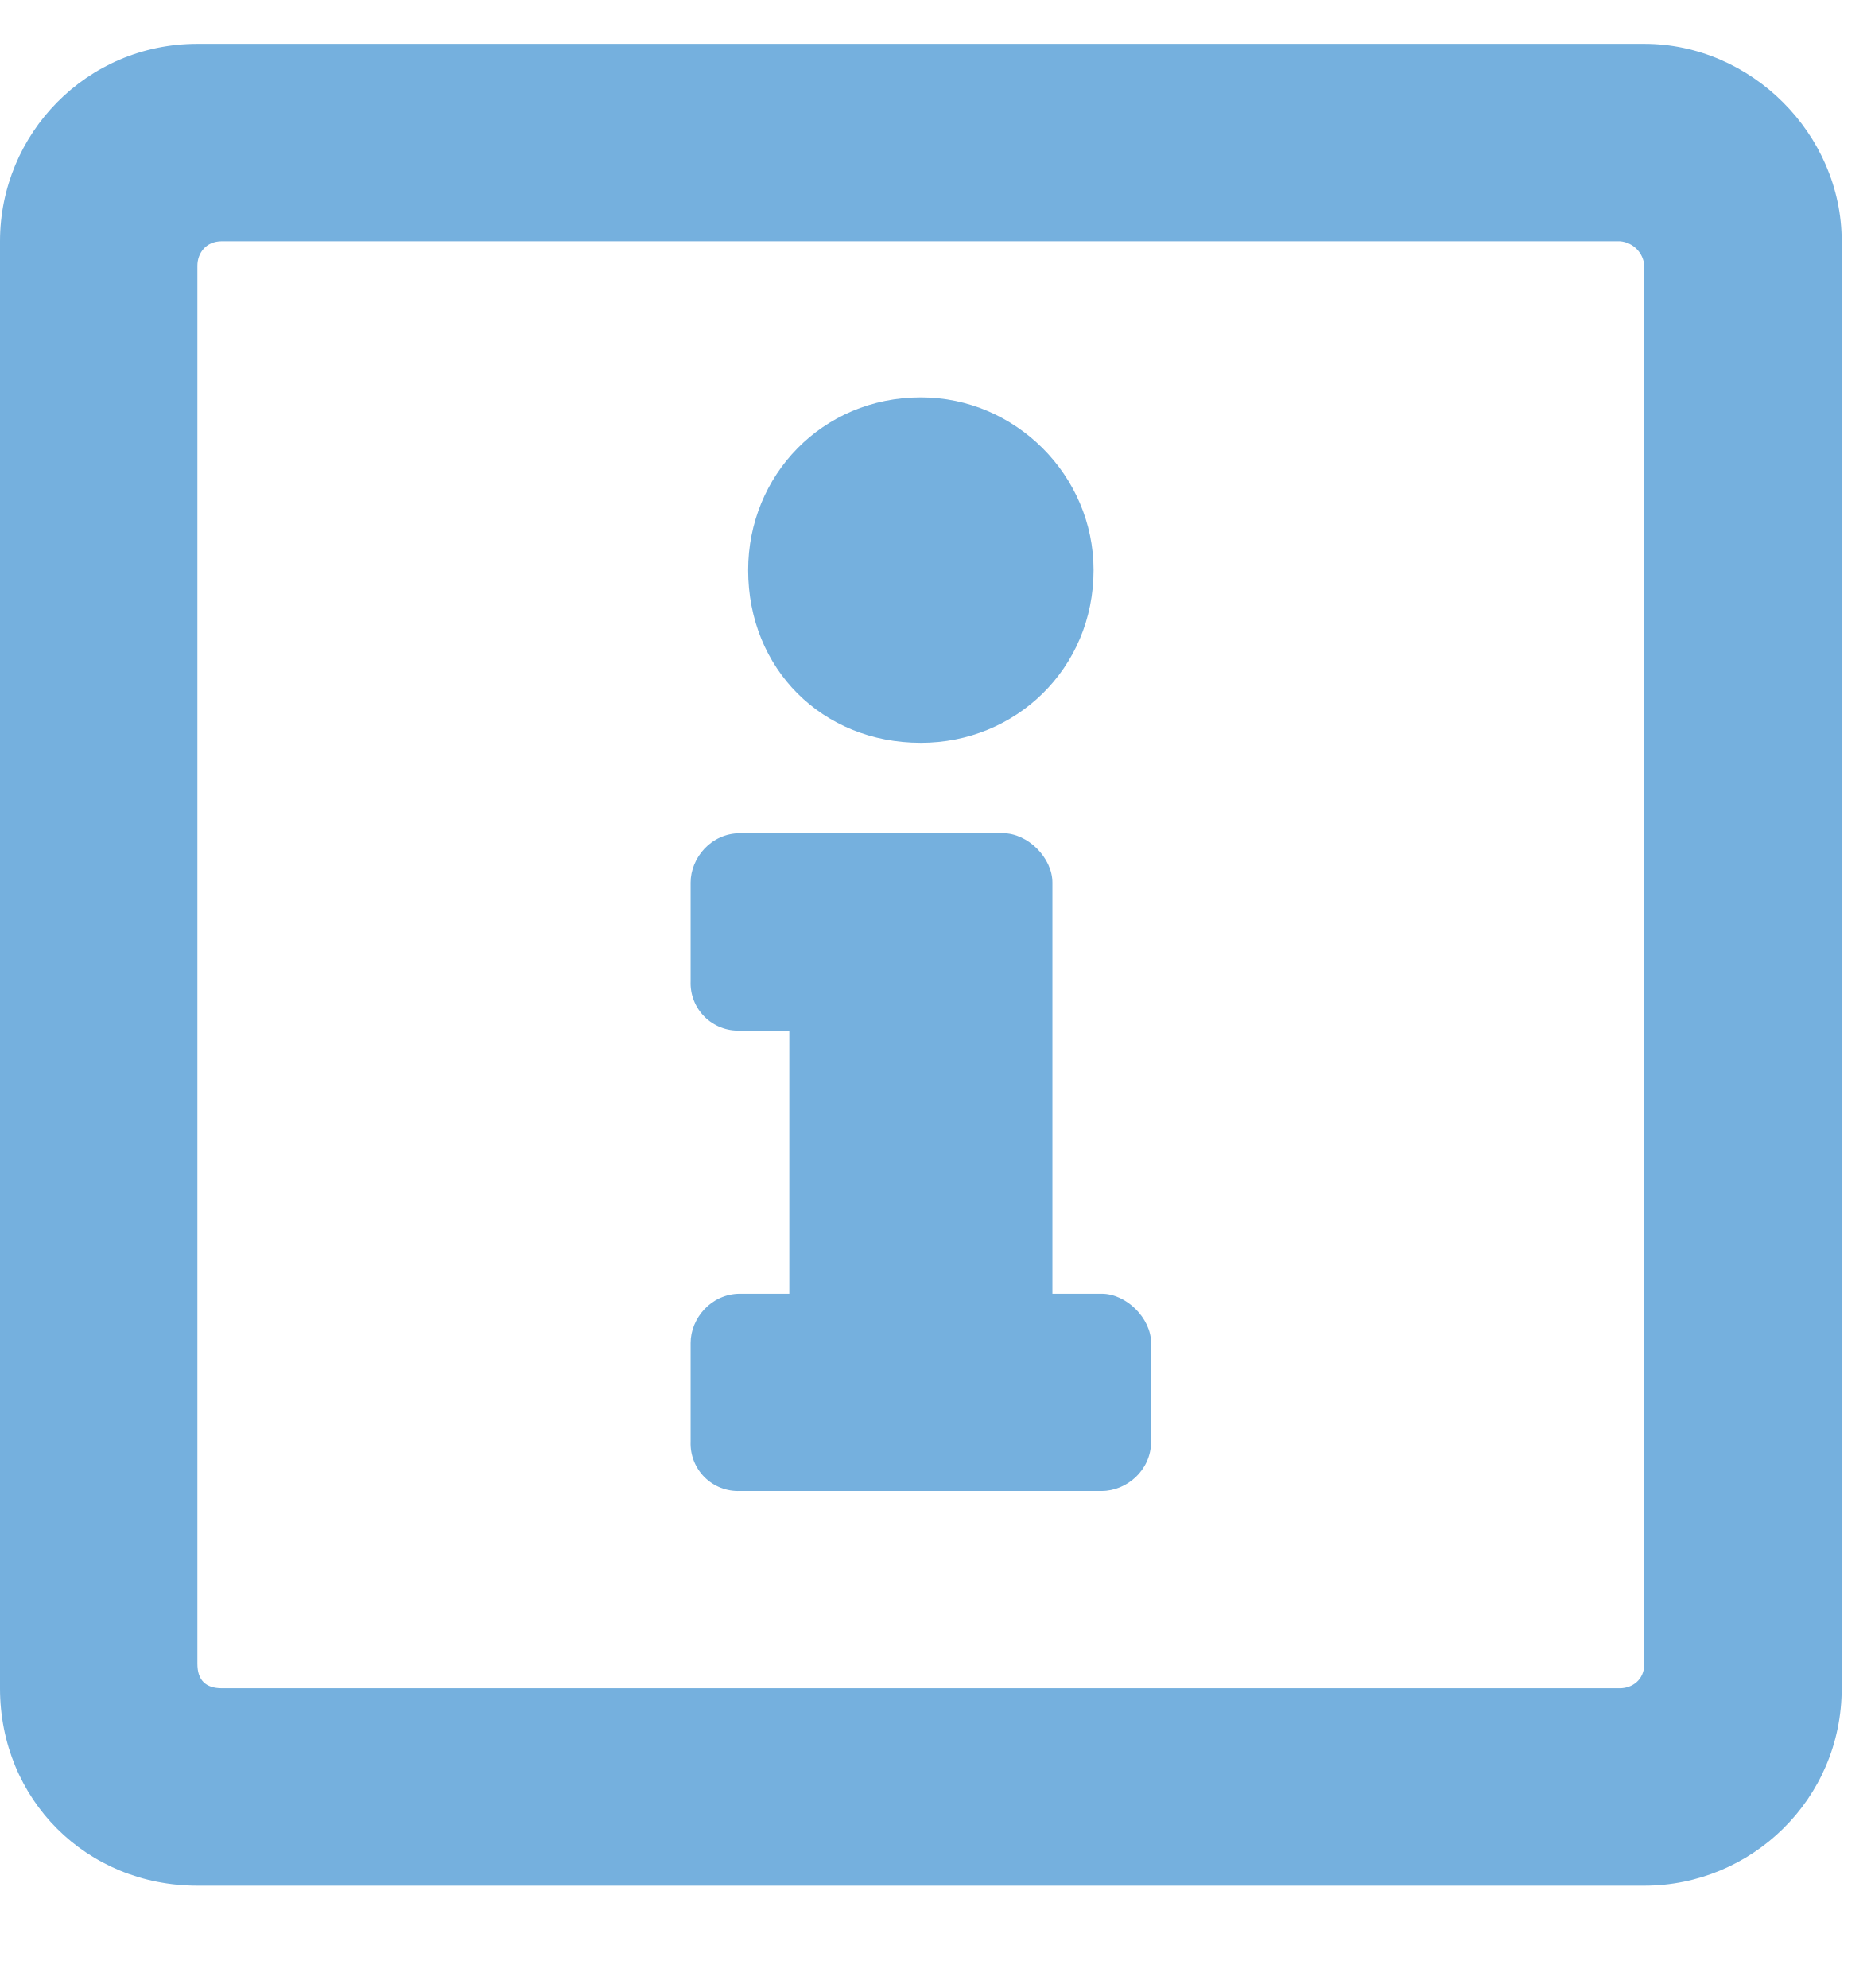
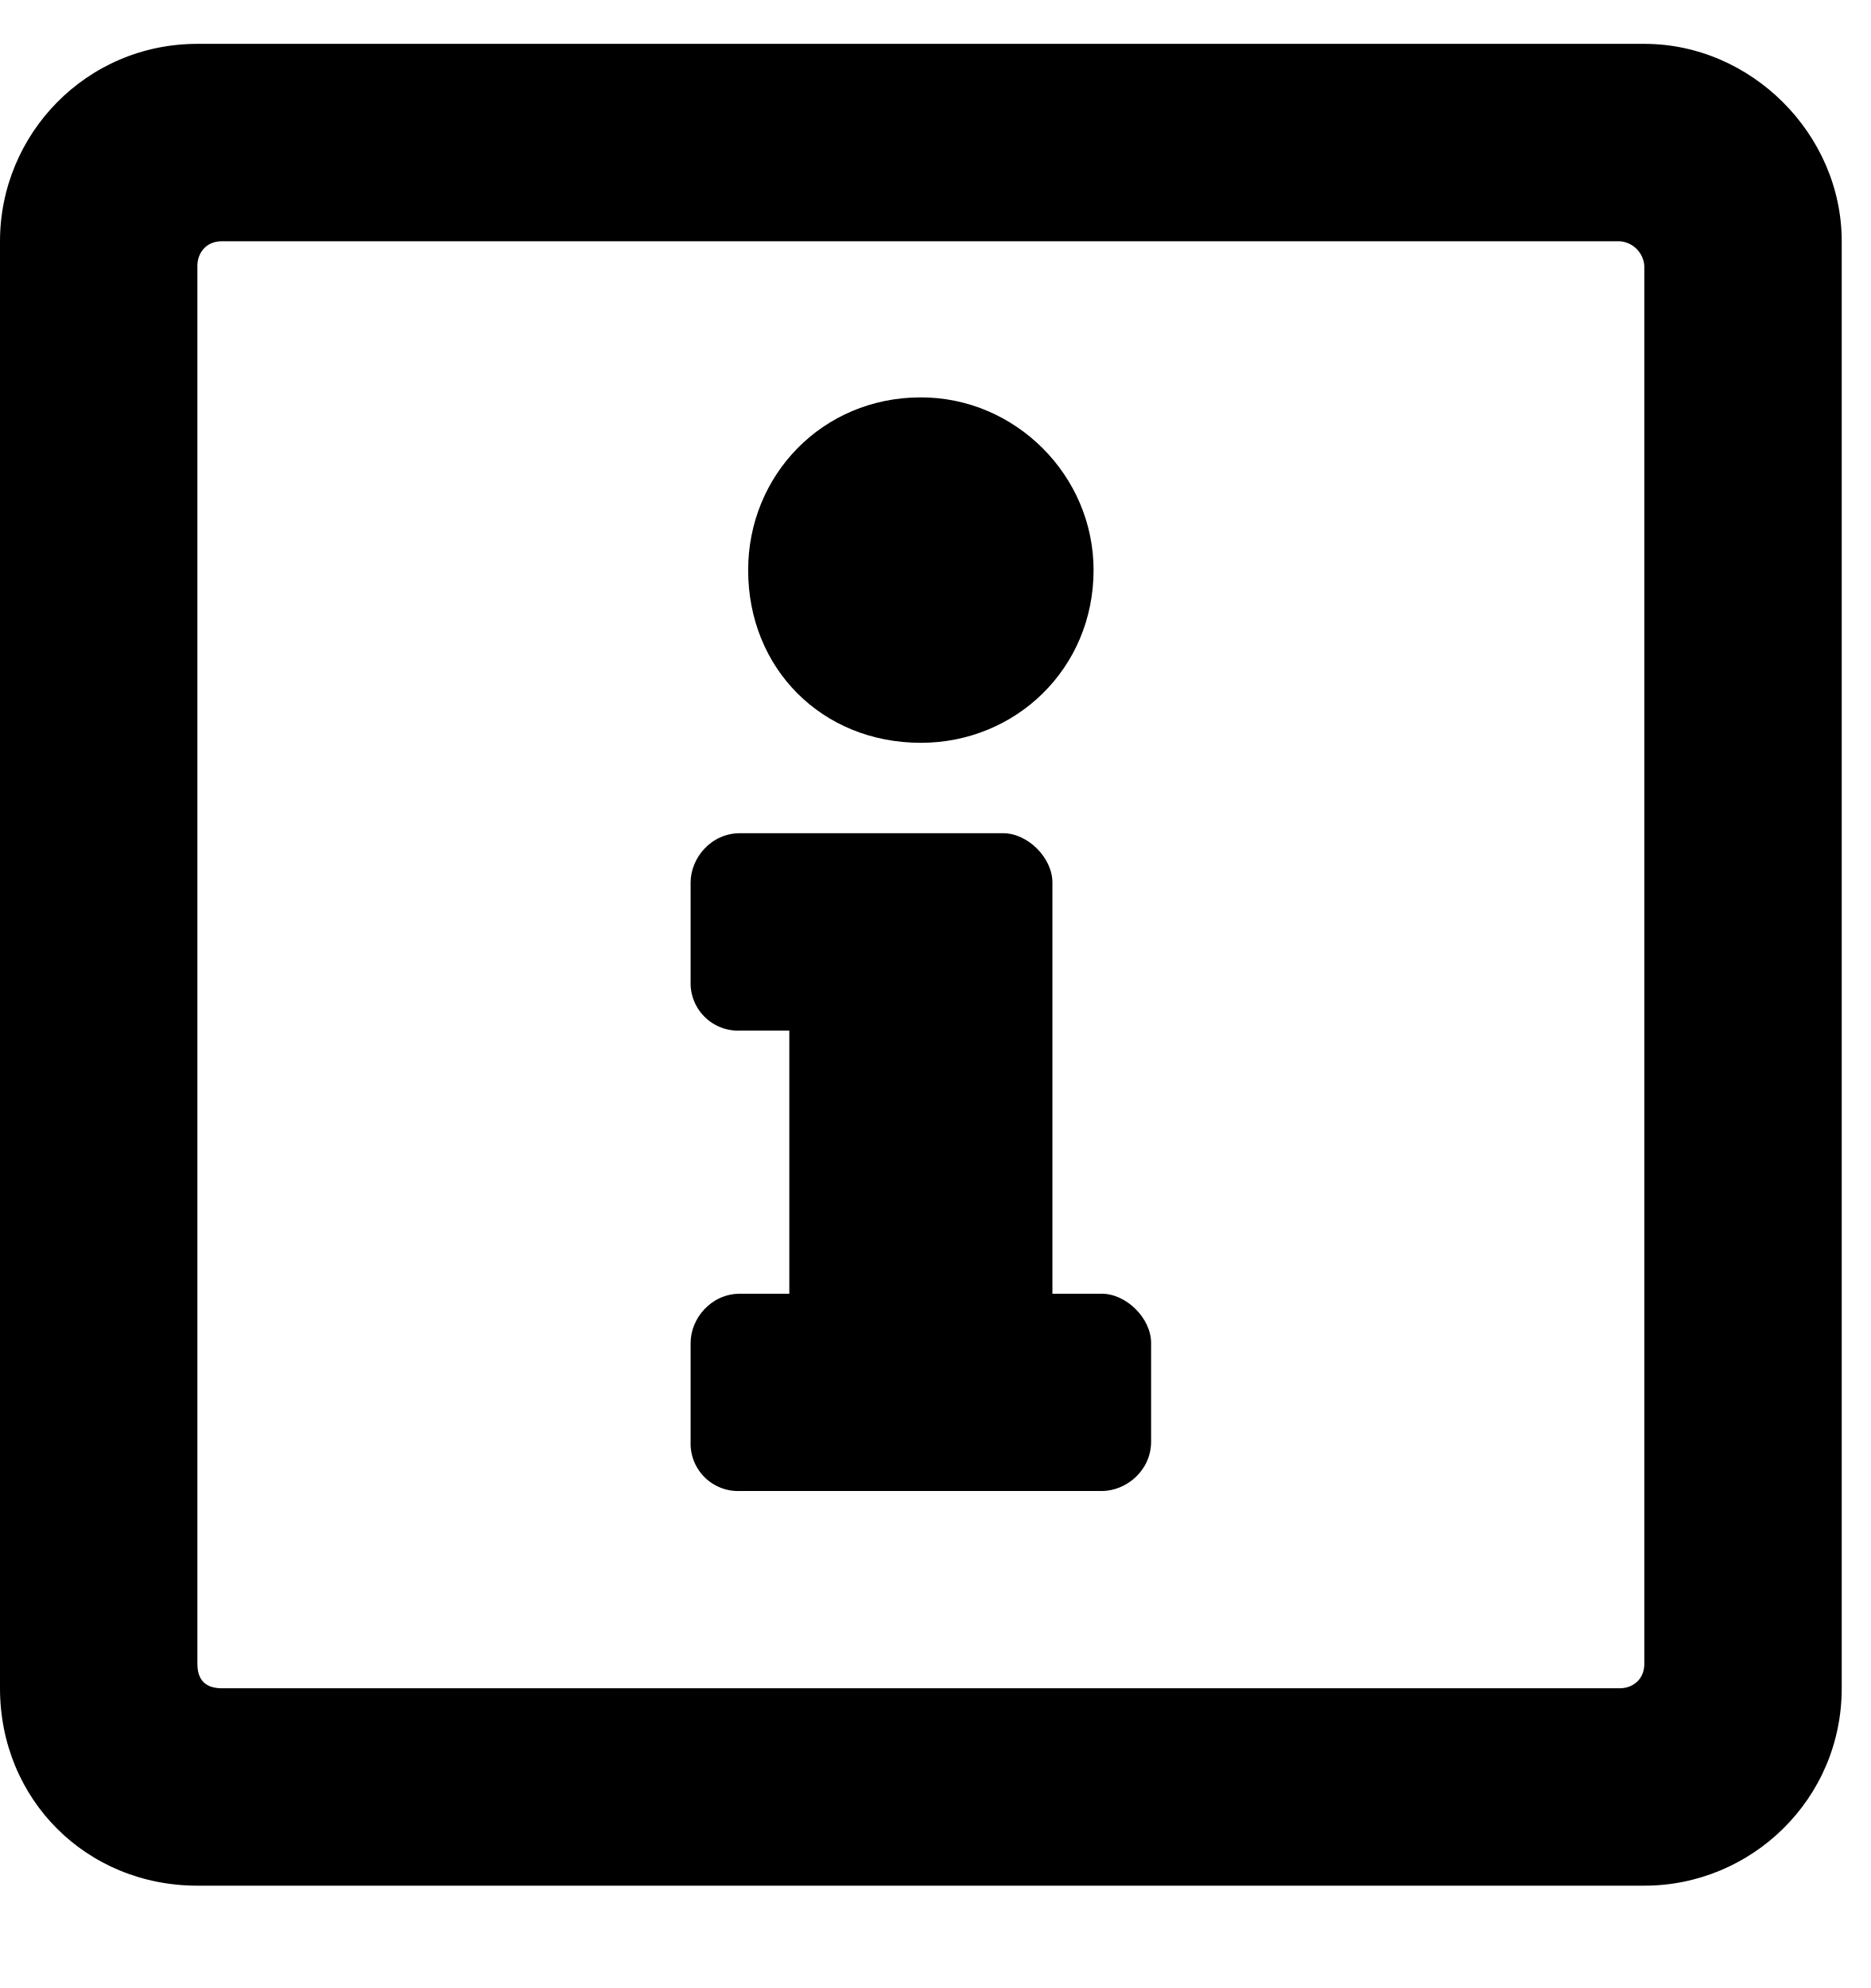
- <svg xmlns="http://www.w3.org/2000/svg" width="16" height="17" fill="none" viewBox="0 0 16 17">
-   <path fill="#75B0DE" d="M15.75 2.063v12.374c0 .95-.773 1.688-1.688 1.688H1.688c-.95 0-1.688-.738-1.688-1.688V2.063C0 1.147.738.375 1.688.375h12.374c.915 0 1.688.773 1.688 1.688Zm-1.688 12.164V2.273a.227.227 0 0 0-.21-.21H1.898c-.14 0-.21.105-.21.21v11.954c0 .14.07.21.21.21h11.954c.105 0 .21-.07.21-.21ZM7.875 3.398c.809 0 1.477.668 1.477 1.477 0 .844-.668 1.477-1.477 1.477-.844 0-1.477-.633-1.477-1.477 0-.809.633-1.477 1.477-1.477Zm1.969 8.93c0 .246-.211.422-.422.422H6.328a.406.406 0 0 1-.422-.422v-.844c0-.21.176-.421.422-.421h.422v-2.25h-.422a.406.406 0 0 1-.422-.422v-.844c0-.211.176-.422.422-.422h2.25c.211 0 .422.21.422.422v3.516h.422c.21 0 .422.21.422.421v.844Z" />
+ <svg xmlns="http://www.w3.org/2000/svg" width="16" height="17" viewBox="0 0 16 17">
+   <path d="M15.75 2.063v12.374c0 .95-.773 1.688-1.688 1.688H1.688c-.95 0-1.688-.738-1.688-1.688V2.063C0 1.147.738.375 1.688.375h12.374c.915 0 1.688.773 1.688 1.688Zm-1.688 12.164V2.273a.227.227 0 0 0-.21-.21H1.898c-.14 0-.21.105-.21.21v11.954c0 .14.07.21.21.21h11.954c.105 0 .21-.07.21-.21ZM7.875 3.398c.809 0 1.477.668 1.477 1.477 0 .844-.668 1.477-1.477 1.477-.844 0-1.477-.633-1.477-1.477 0-.809.633-1.477 1.477-1.477Zm1.969 8.93c0 .246-.211.422-.422.422H6.328a.406.406 0 0 1-.422-.422v-.844c0-.21.176-.421.422-.421h.422v-2.25h-.422a.406.406 0 0 1-.422-.422v-.844c0-.211.176-.422.422-.422h2.25c.211 0 .422.21.422.422v3.516h.422c.21 0 .422.21.422.421v.844Z" />
</svg>
